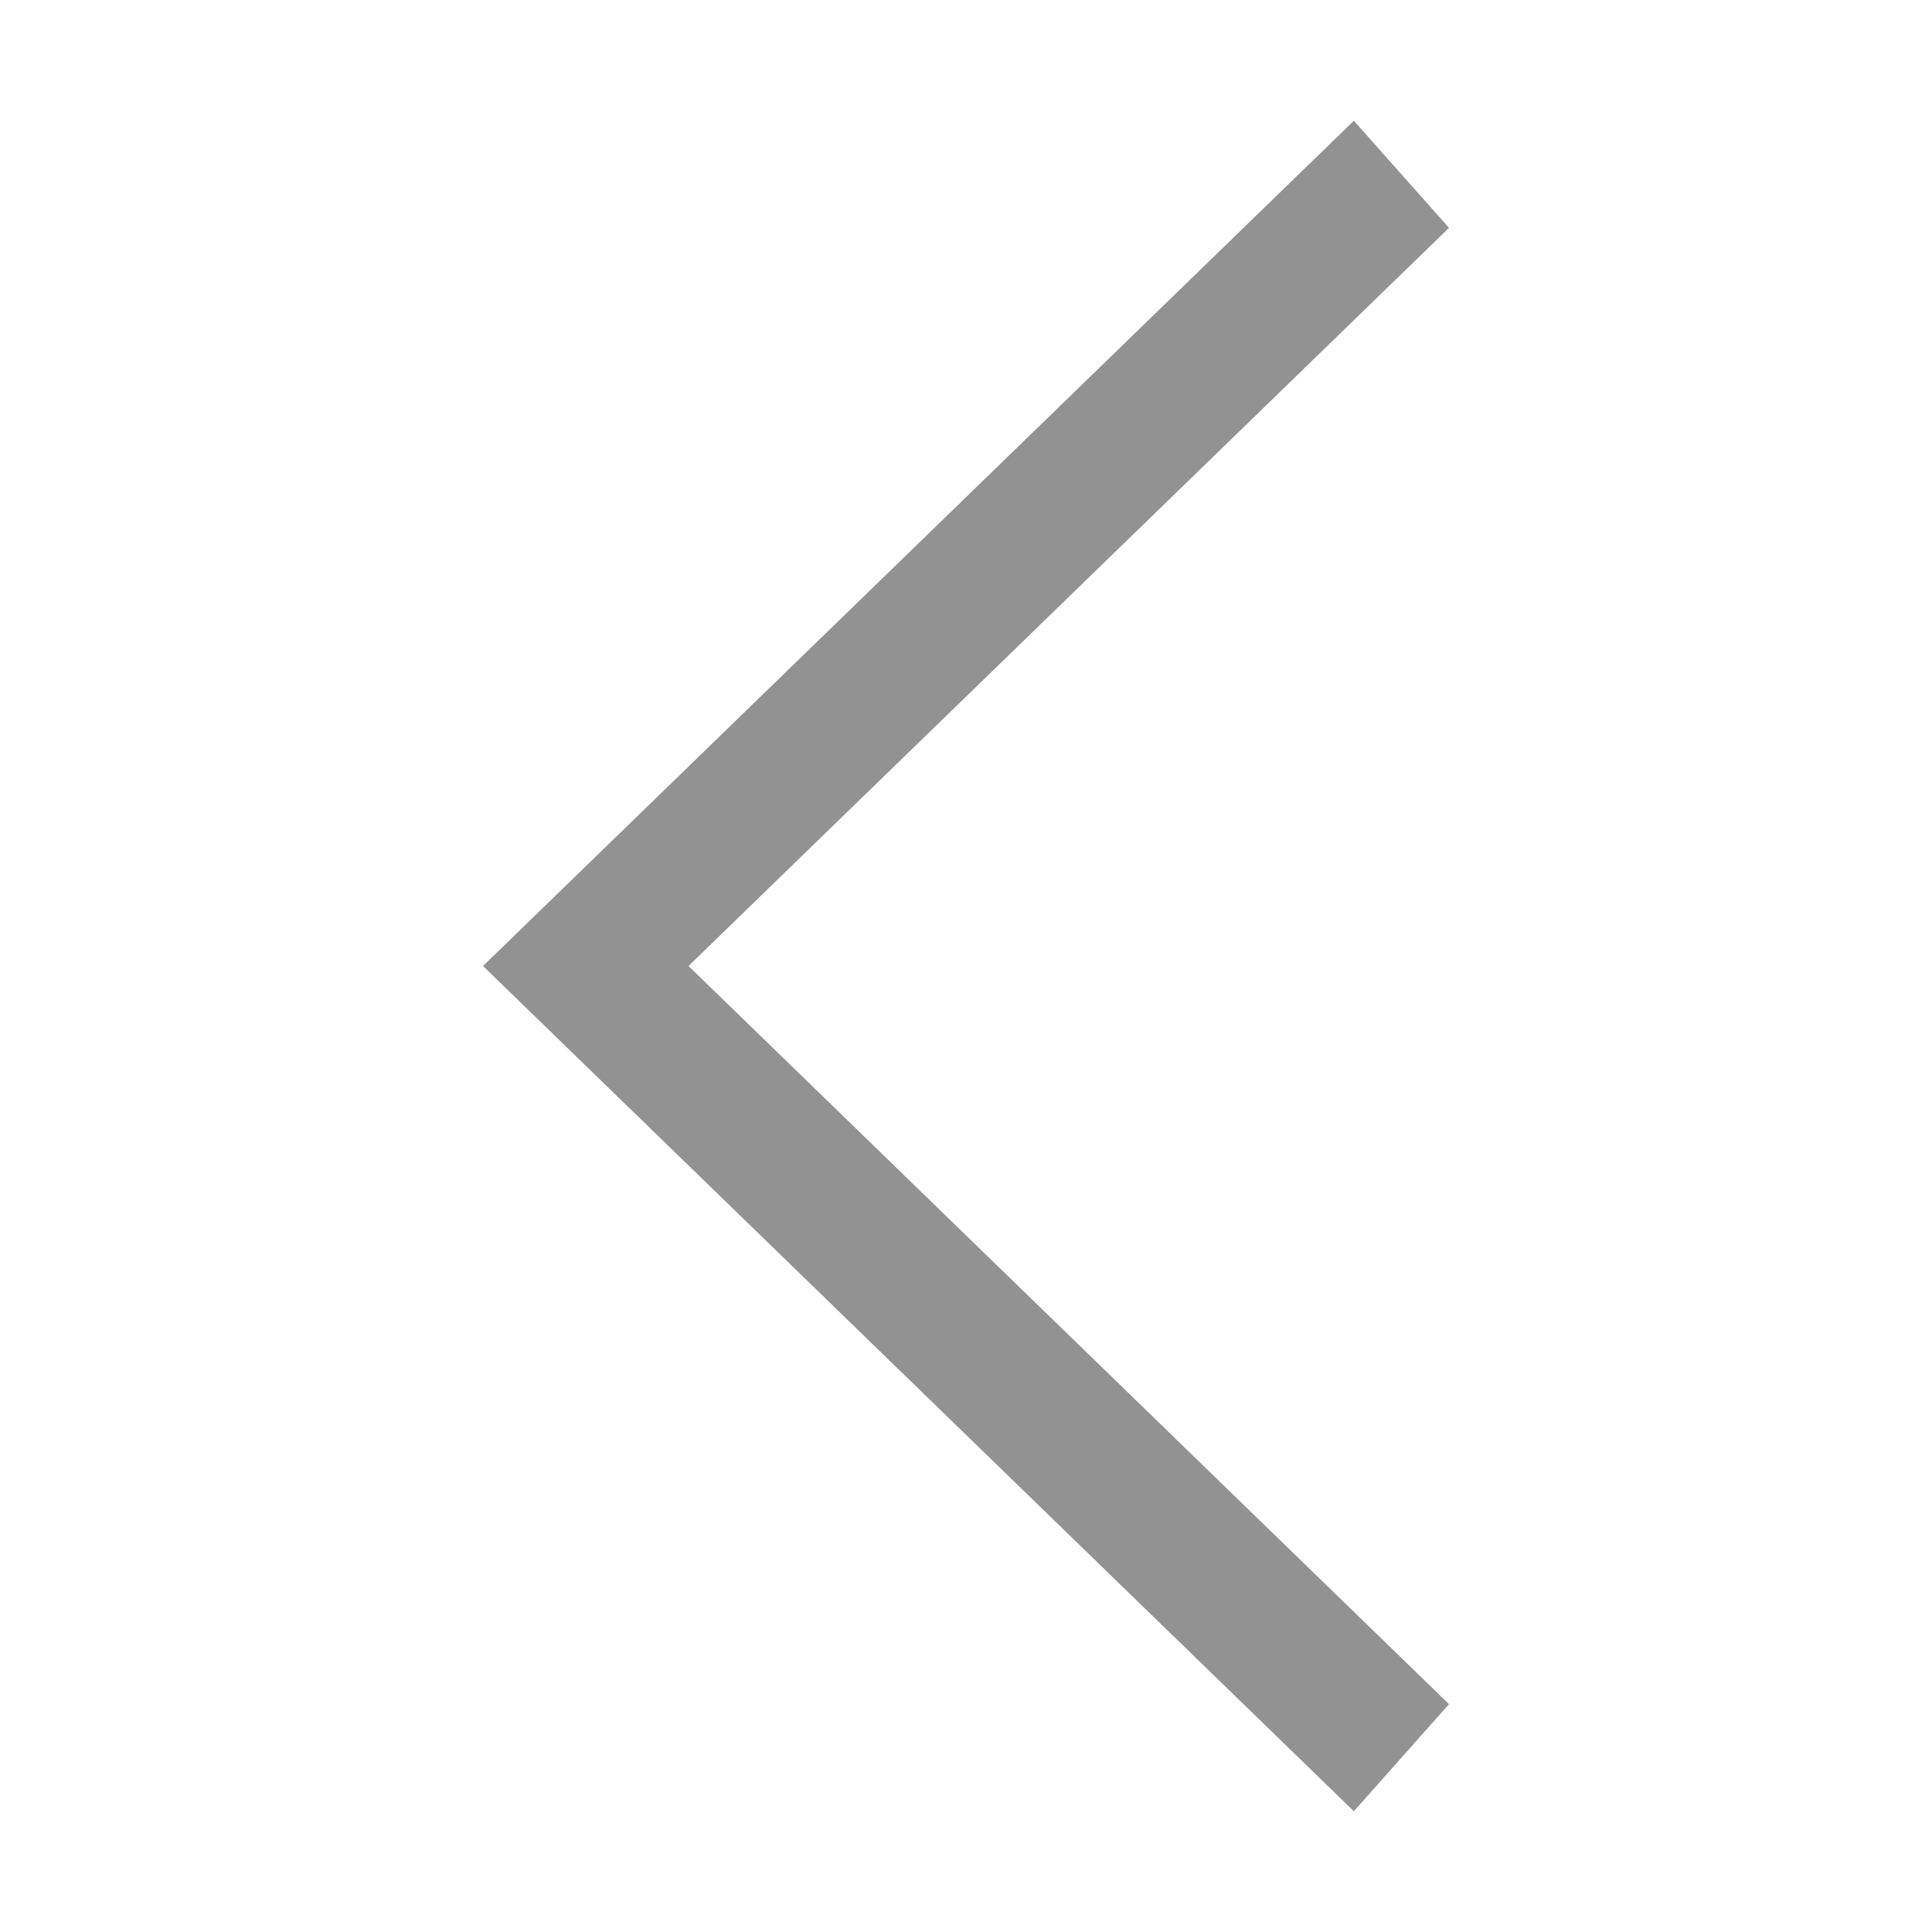
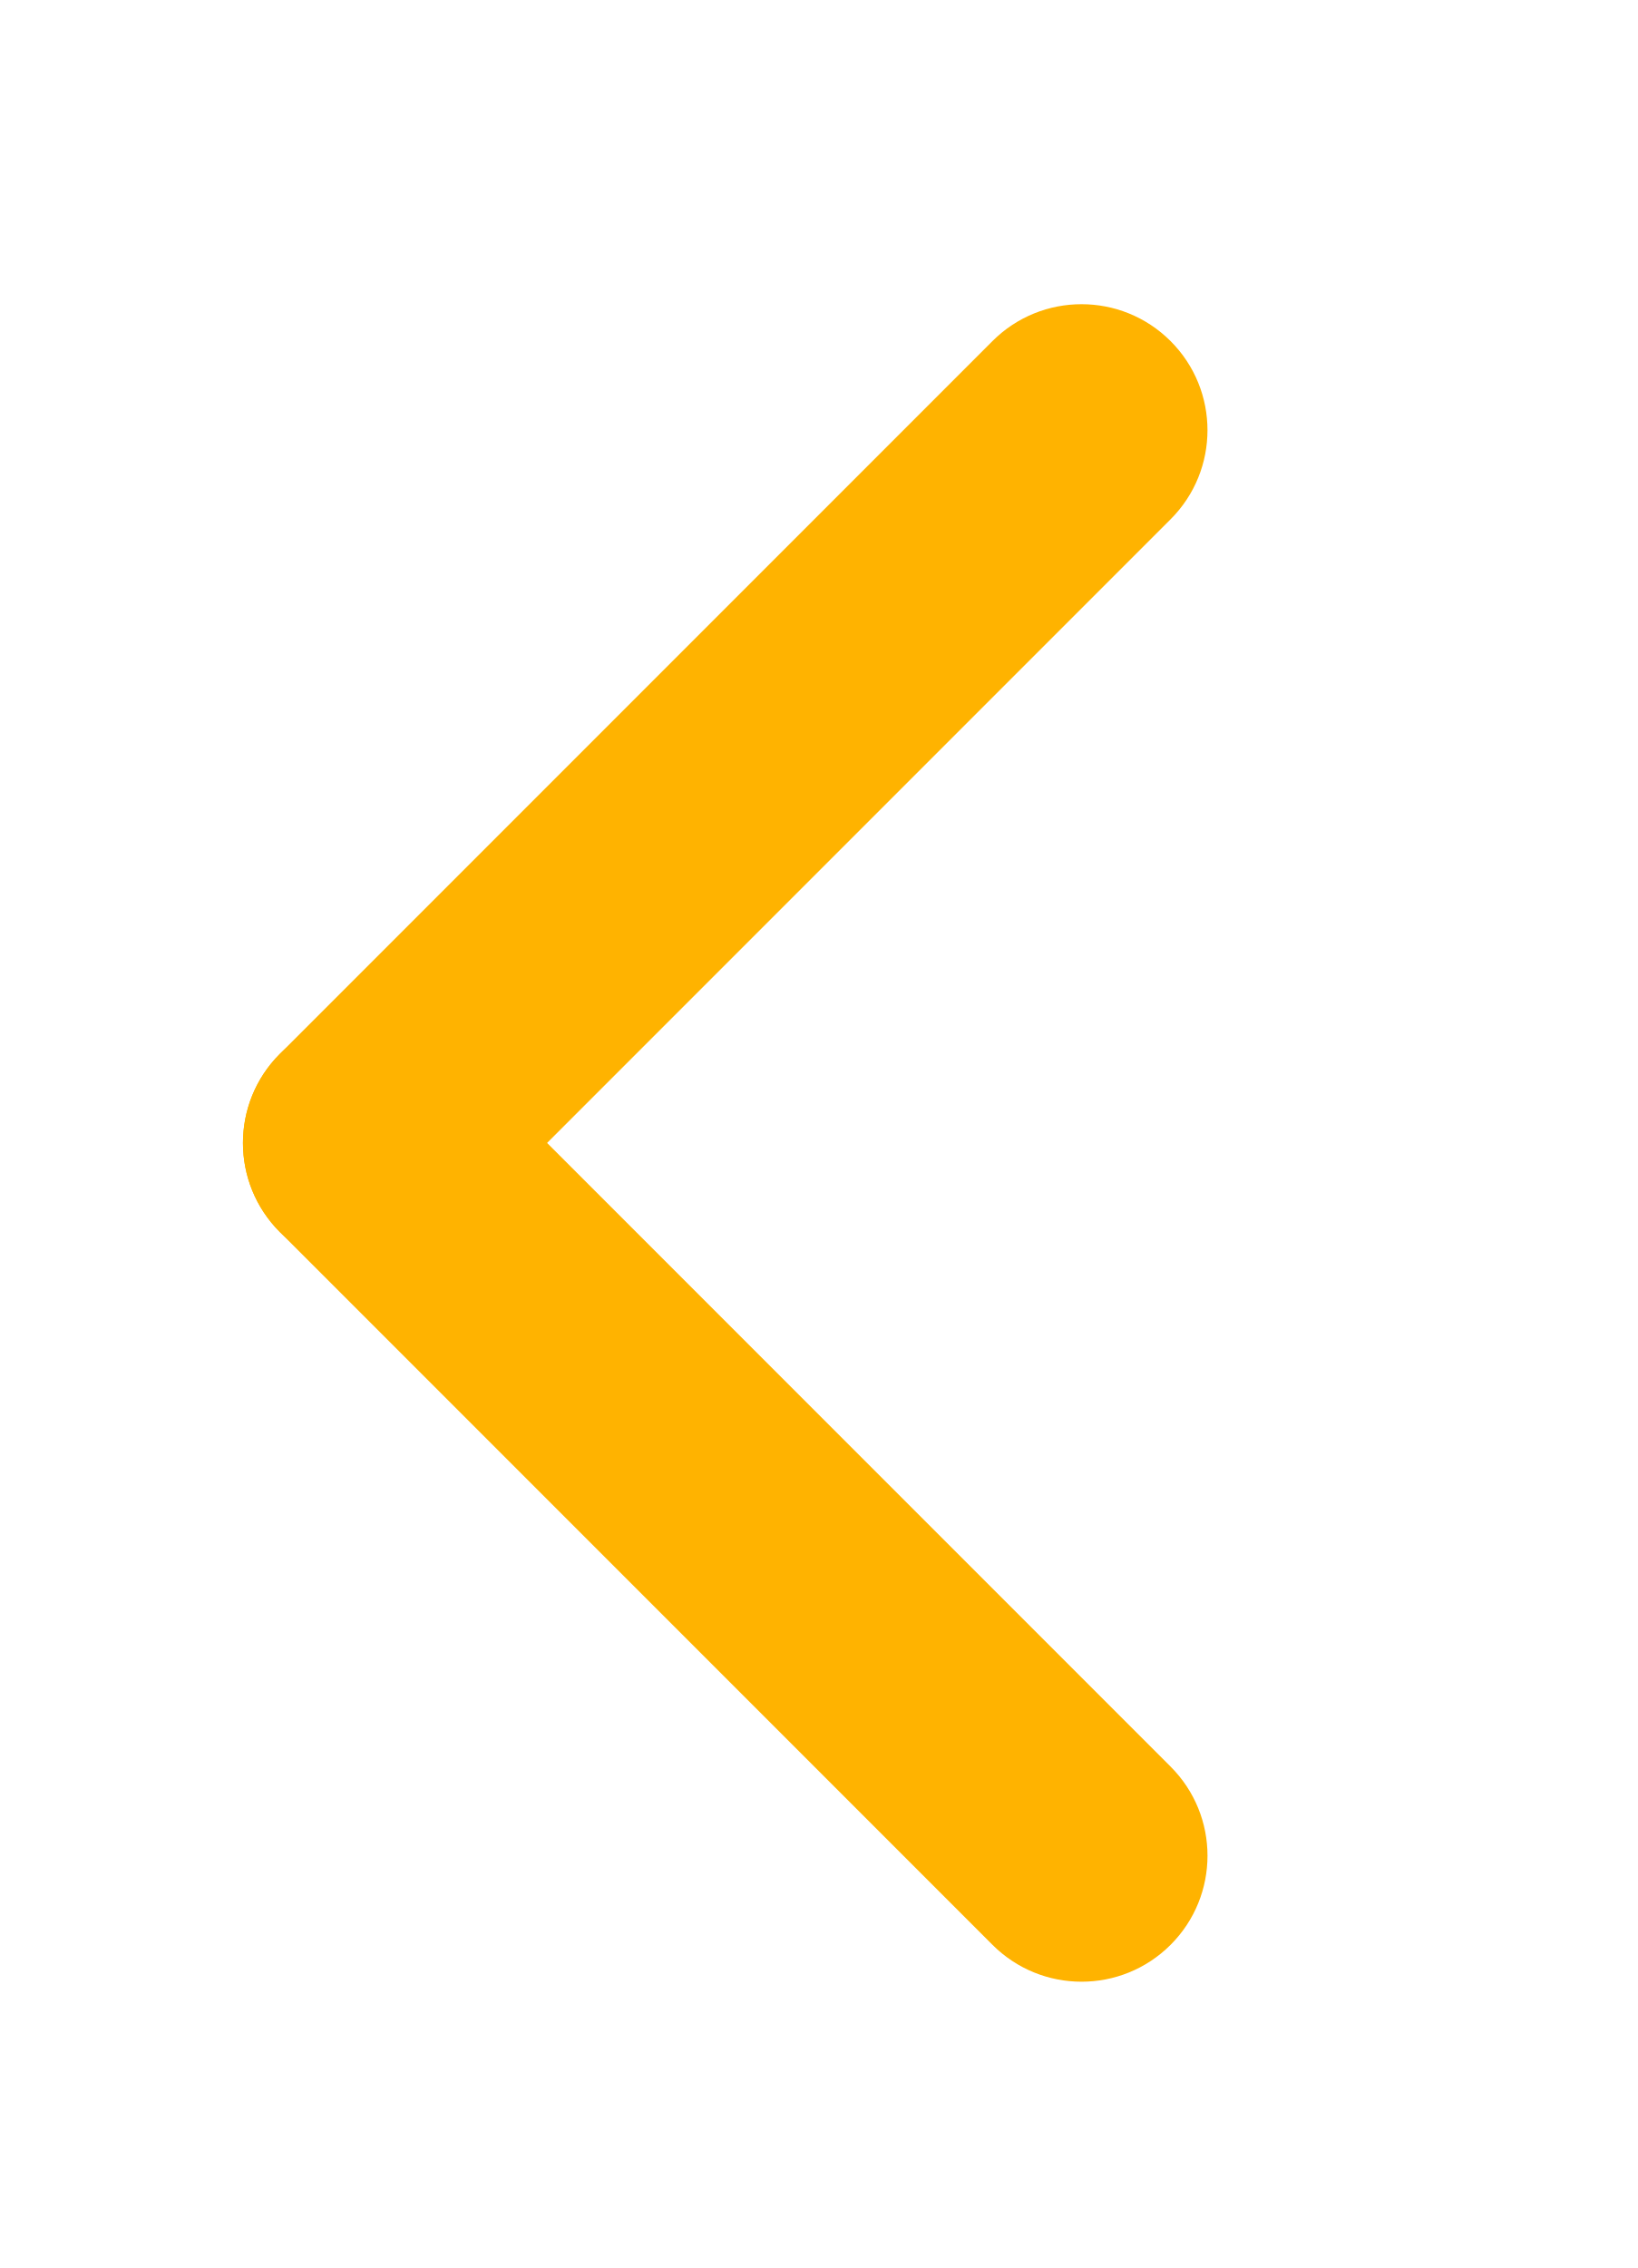
- <svg xmlns="http://www.w3.org/2000/svg" width="800px" height="800px" viewBox="0 0 1024 1024" class="icon" version="1.1">
-   <path d="M768 903.232l-50.432 56.768L256 512l461.568-448 50.432 56.768L364.928 512z" fill="#929292" />
+ <svg xmlns="http://www.w3.org/2000/svg" width="13" height="18" viewBox="0 0 13 18" fill="none">
+   <rect width="2" height="10" rx="1" transform="matrix(-0.707107 -0.707107 -0.707107 0.707107 9.99976 3.41431)" fill="#FFB300" />
+   <rect width="2" height="10" rx="1" transform="matrix(0.707107 -0.707107 -0.707107 -0.707107 8.58569 16.1421)" fill="#FFB300" />
</svg>
